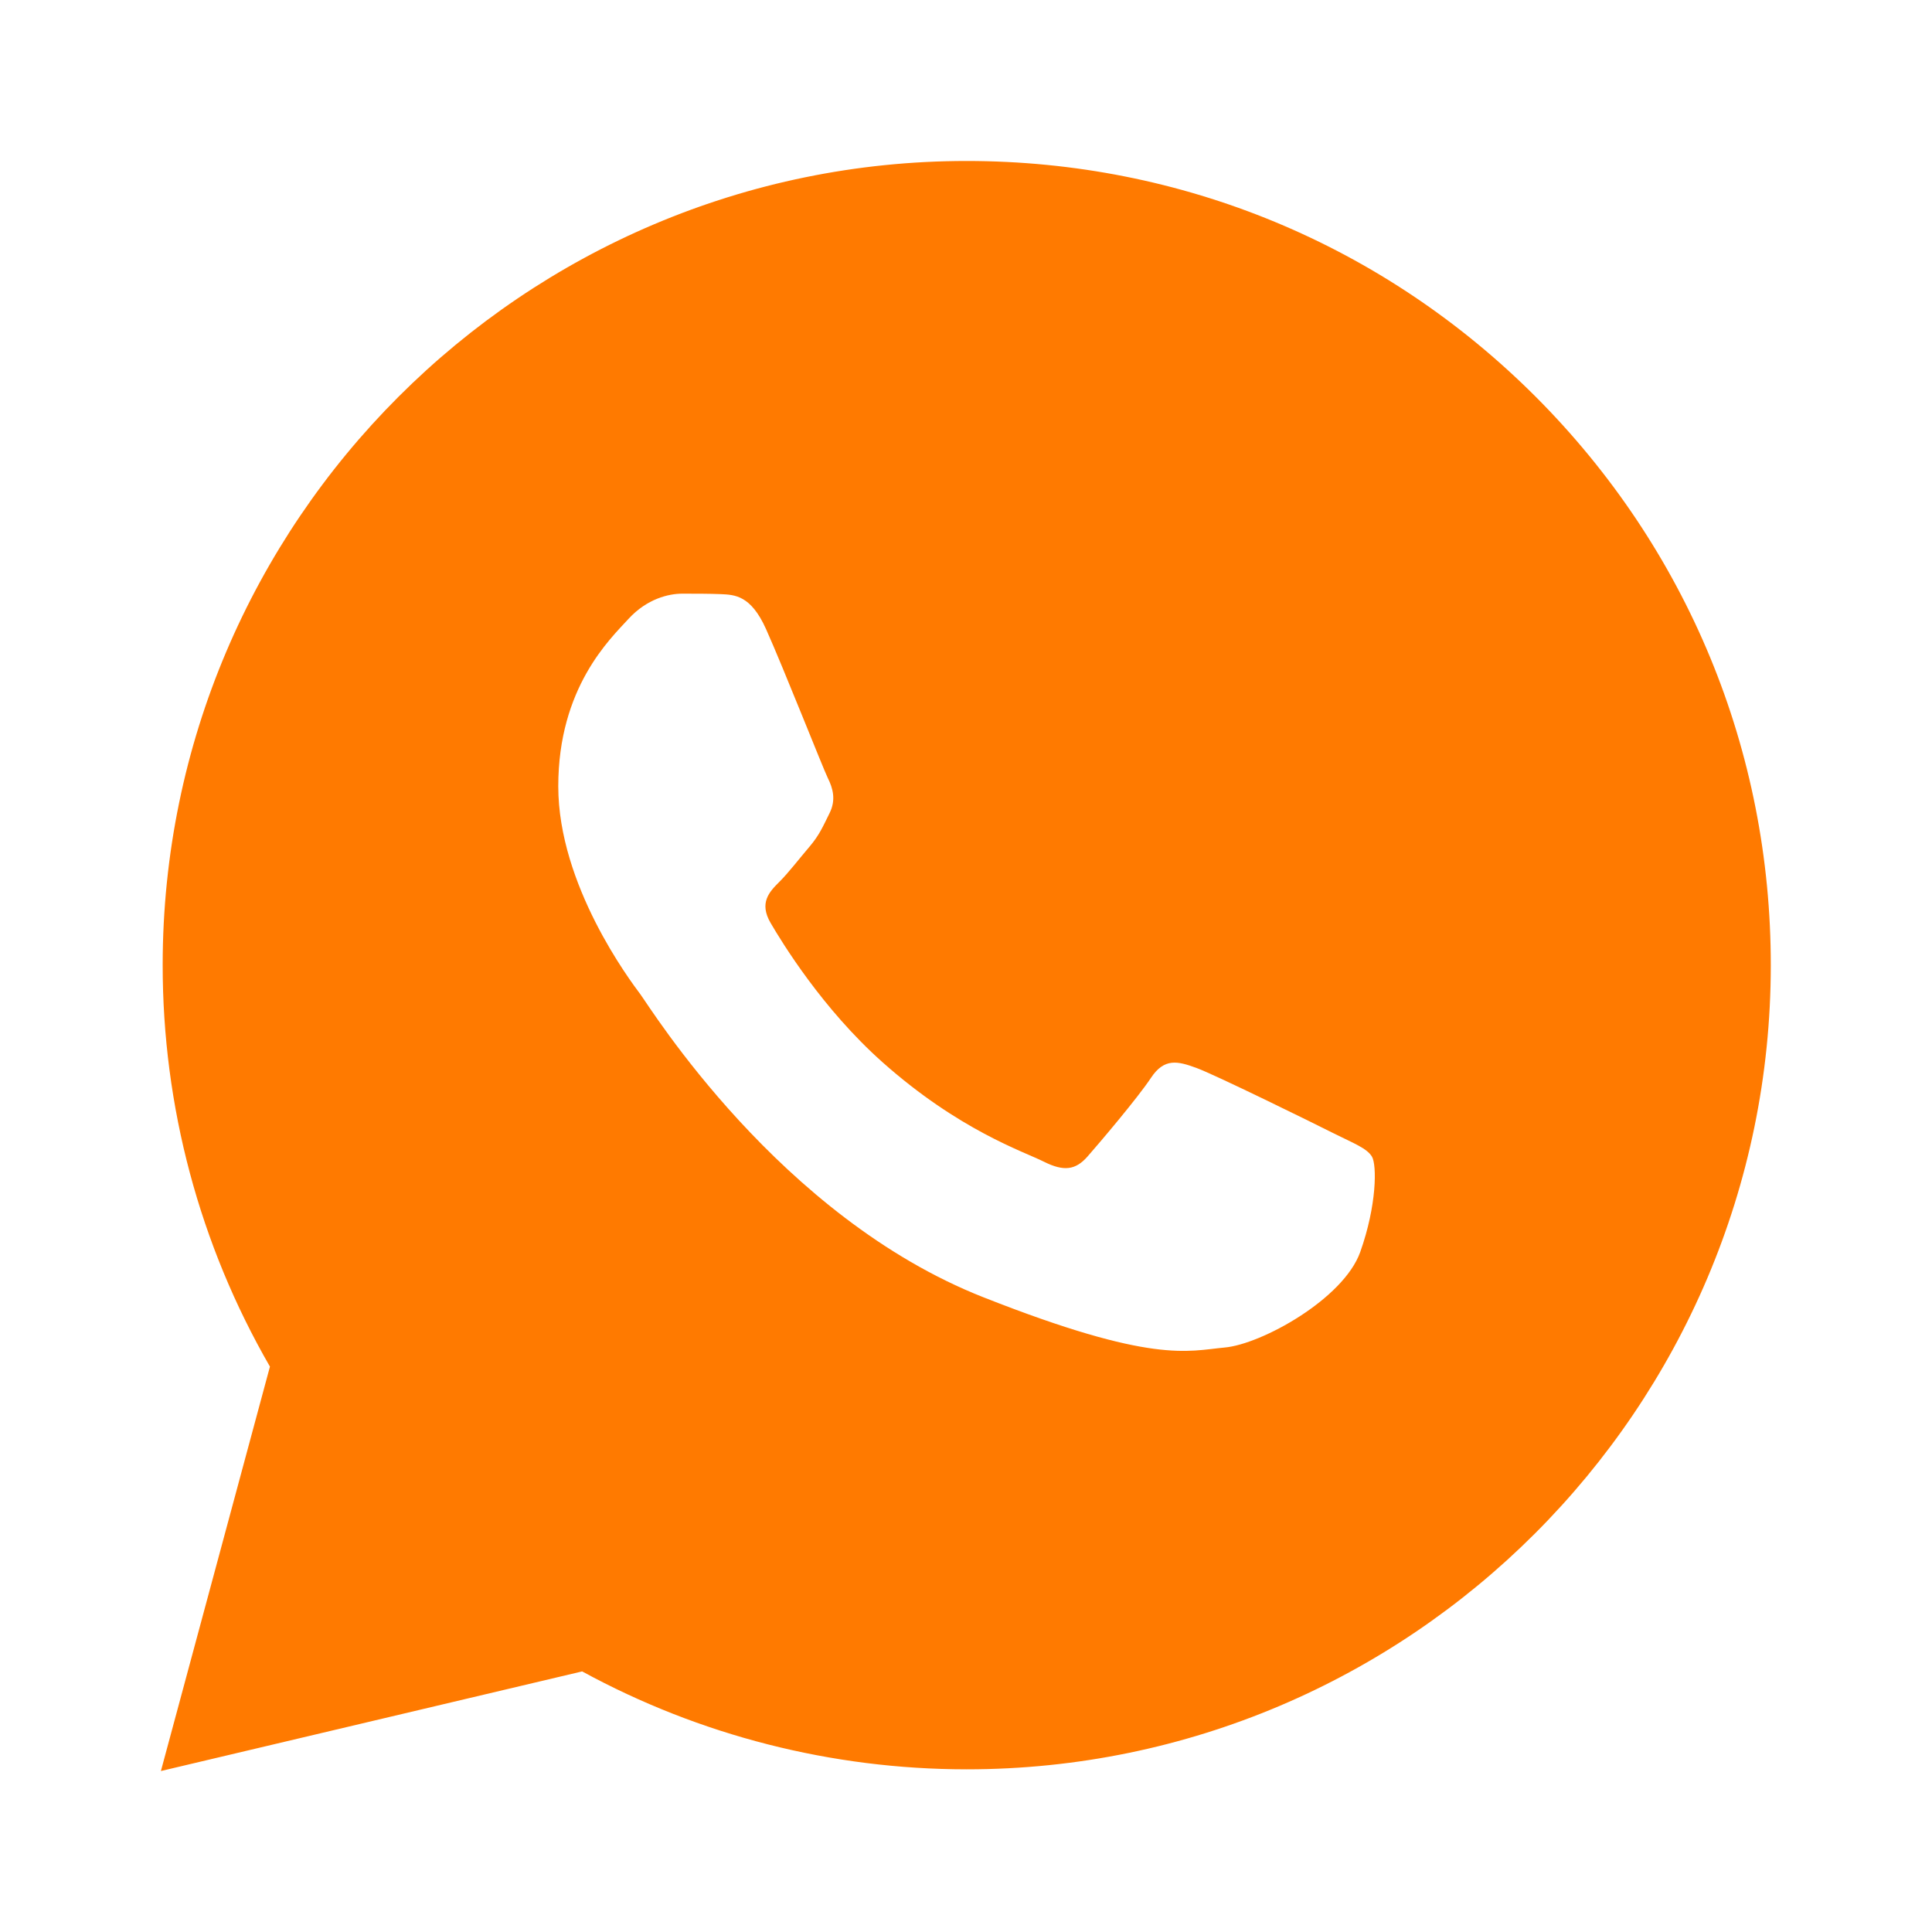
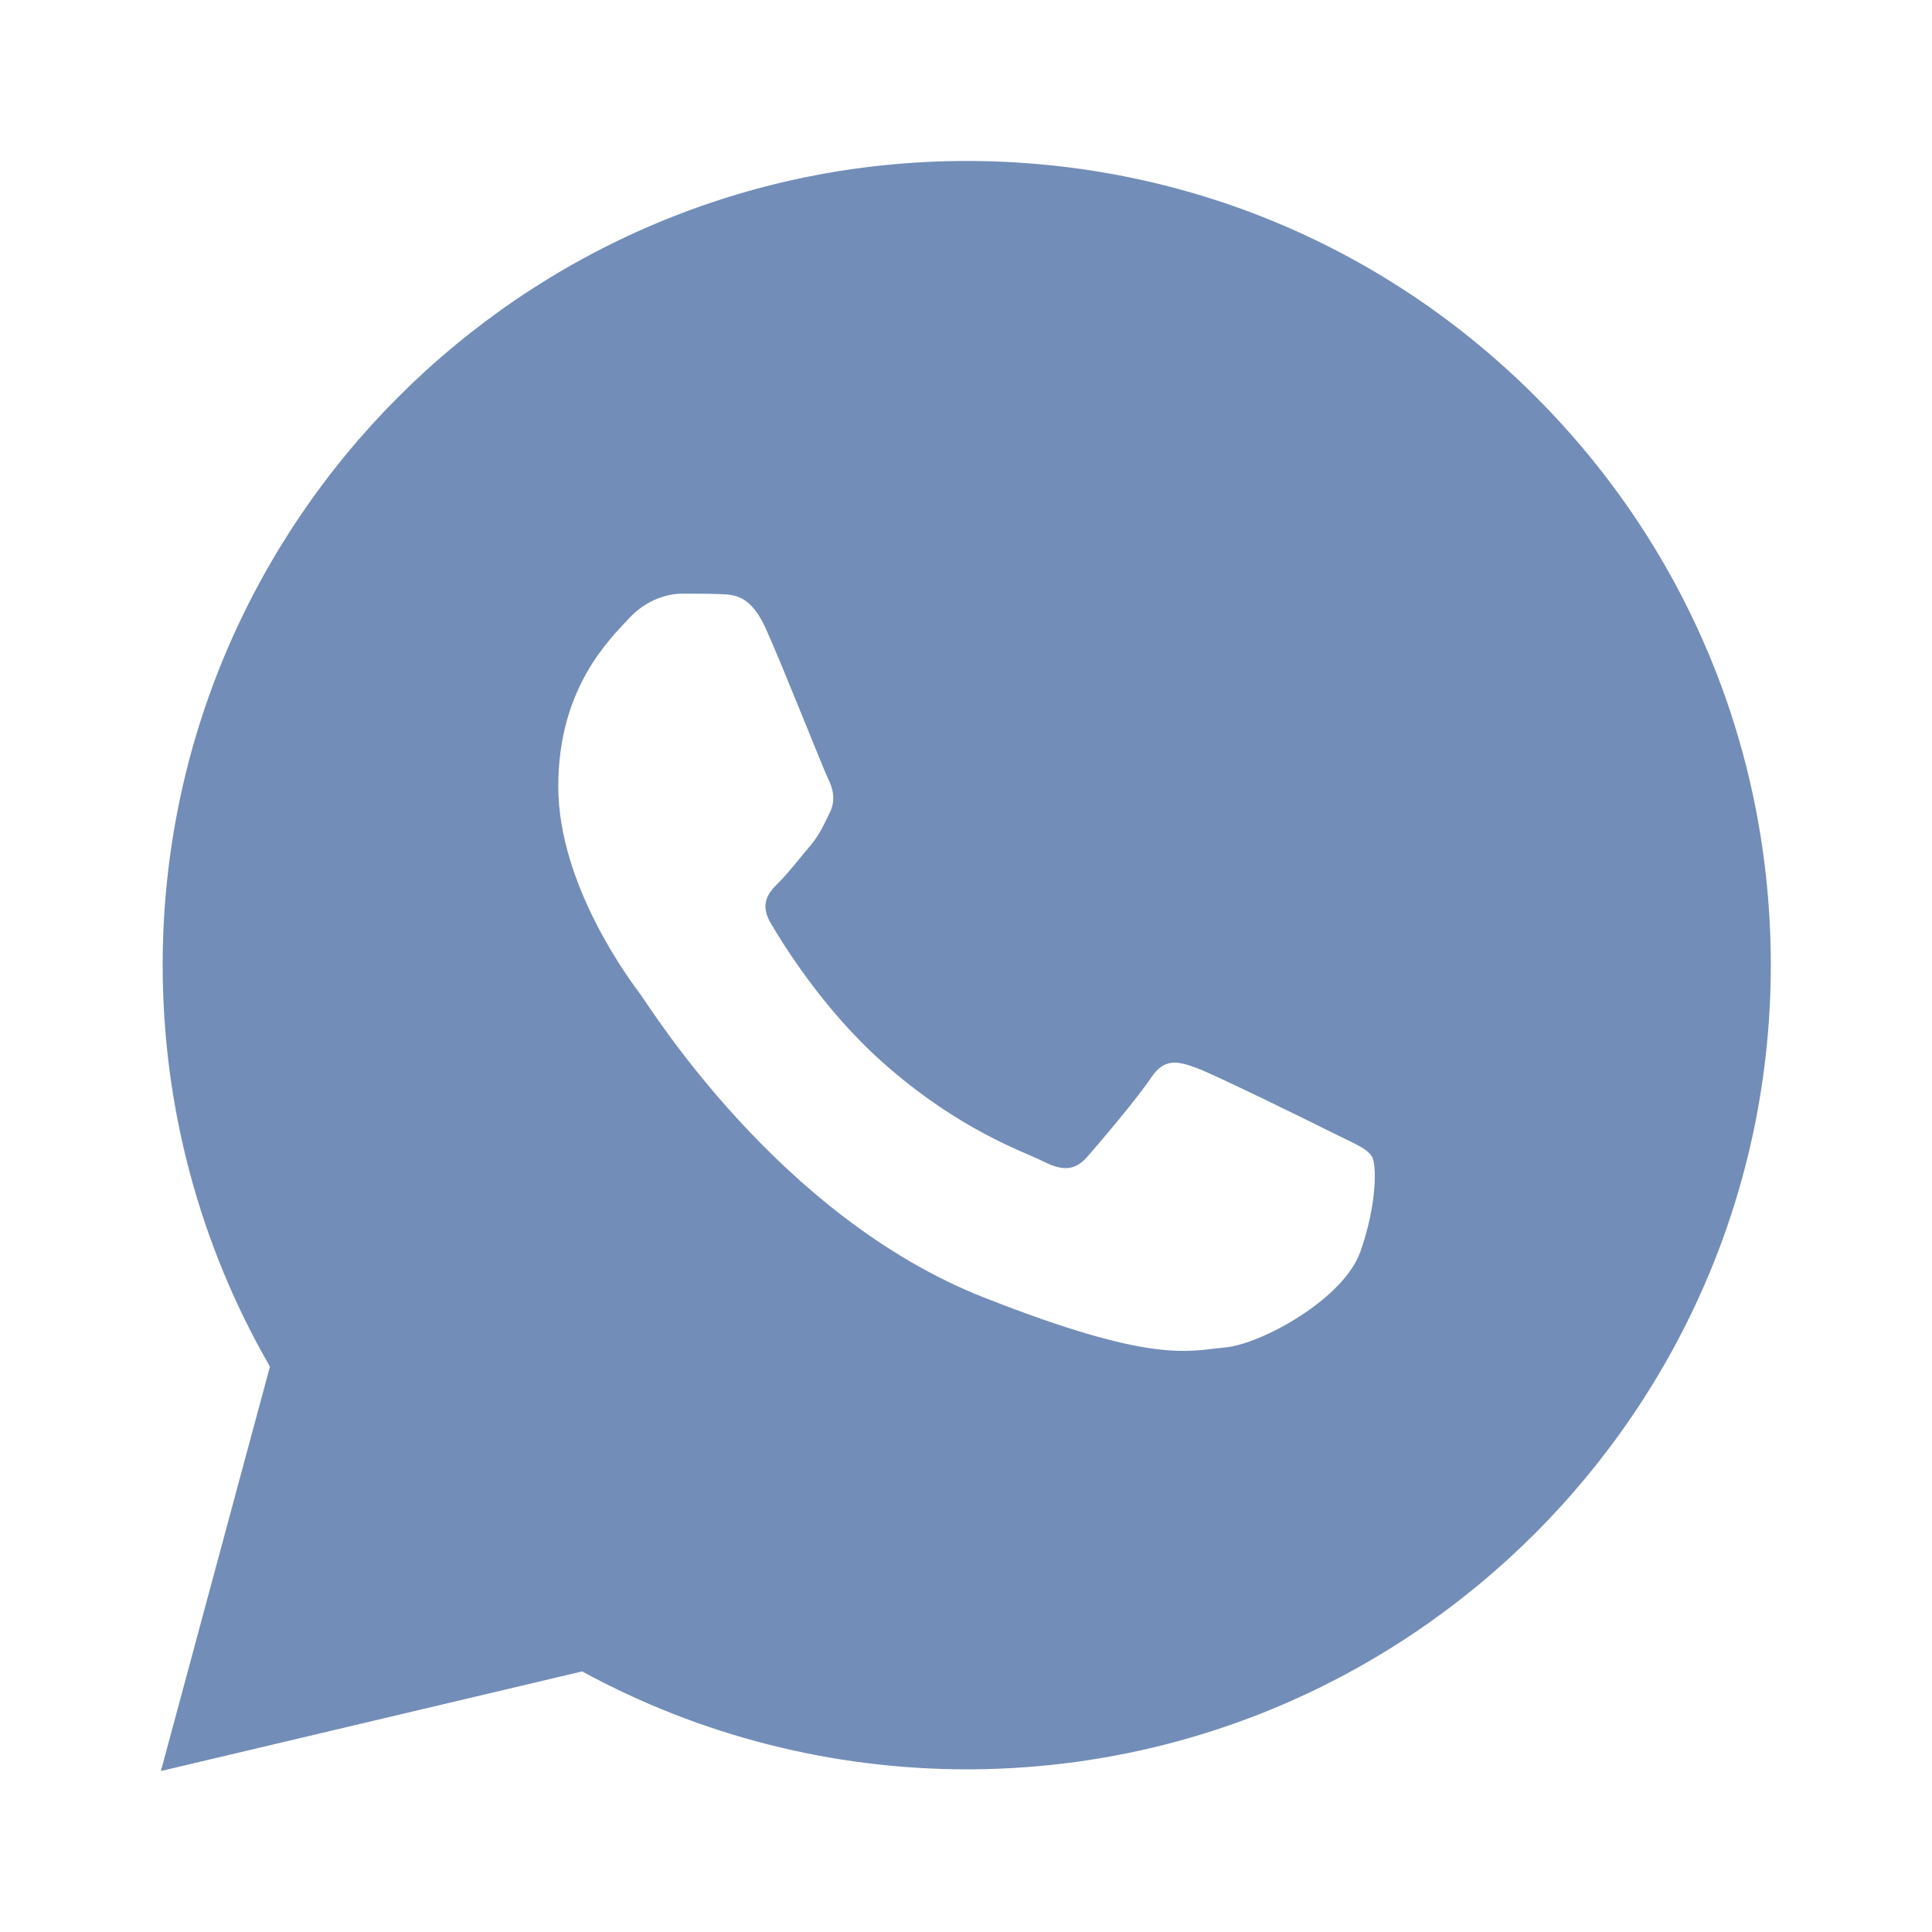
<svg xmlns="http://www.w3.org/2000/svg" width="25" height="25" viewBox="0 0 25 25" fill="none">
-   <path d="M19.871 5.133C17.906 3.168 15.293 2.084 12.51 2.083C6.775 2.083 2.107 6.749 2.105 12.484C2.104 14.318 2.583 16.107 3.493 17.684L2.082 22.917L7.533 21.628C9.053 22.457 10.763 22.894 12.505 22.895H12.509C18.244 22.895 22.911 18.228 22.914 12.494C22.916 9.713 21.835 7.1 19.871 5.133ZM17.601 16.202C17.384 16.809 16.323 17.395 15.846 17.437C15.368 17.481 14.922 17.653 12.726 16.787C10.083 15.746 8.414 13.036 8.285 12.864C8.155 12.69 7.224 11.454 7.224 10.175C7.224 8.896 7.896 8.267 8.134 8.007C8.373 7.747 8.654 7.682 8.828 7.682C9.001 7.682 9.175 7.682 9.326 7.688C9.511 7.696 9.716 7.705 9.911 8.137C10.142 8.652 10.648 9.937 10.712 10.068C10.777 10.198 10.821 10.35 10.734 10.523C10.648 10.696 10.604 10.804 10.475 10.956C10.345 11.108 10.202 11.295 10.085 11.411C9.955 11.54 9.82 11.682 9.971 11.942C10.123 12.202 10.643 13.053 11.416 13.742C12.41 14.627 13.247 14.901 13.507 15.032C13.767 15.162 13.918 15.14 14.071 14.967C14.223 14.794 14.721 14.208 14.893 13.948C15.066 13.687 15.24 13.731 15.479 13.818C15.717 13.904 16.996 14.533 17.255 14.664C17.515 14.794 17.688 14.858 17.753 14.967C17.817 15.074 17.817 15.595 17.601 16.202Z" fill="#FF7A00" />
+   <path d="M19.871 5.133C17.906 3.168 15.293 2.084 12.51 2.083C6.775 2.083 2.107 6.749 2.105 12.484C2.104 14.318 2.583 16.107 3.493 17.684L2.082 22.917L7.533 21.628C9.053 22.457 10.763 22.894 12.505 22.895H12.509C18.244 22.895 22.911 18.228 22.914 12.494C22.916 9.713 21.835 7.1 19.871 5.133ZM17.601 16.202C17.384 16.809 16.323 17.395 15.846 17.437C15.368 17.481 14.922 17.653 12.726 16.787C10.083 15.746 8.414 13.036 8.285 12.864C8.155 12.69 7.224 11.454 7.224 10.175C7.224 8.896 7.896 8.267 8.134 8.007C8.373 7.747 8.654 7.682 8.828 7.682C9.001 7.682 9.175 7.682 9.326 7.688C9.511 7.696 9.716 7.705 9.911 8.137C10.142 8.652 10.648 9.937 10.712 10.068C10.777 10.198 10.821 10.35 10.734 10.523C10.648 10.696 10.604 10.804 10.475 10.956C10.345 11.108 10.202 11.295 10.085 11.411C9.955 11.54 9.82 11.682 9.971 11.942C10.123 12.202 10.643 13.053 11.416 13.742C12.41 14.627 13.247 14.901 13.507 15.032C13.767 15.162 13.918 15.14 14.071 14.967C14.223 14.794 14.721 14.208 14.893 13.948C15.066 13.687 15.24 13.731 15.479 13.818C15.717 13.904 16.996 14.533 17.255 14.664C17.515 14.794 17.688 14.858 17.753 14.967C17.817 15.074 17.817 15.595 17.601 16.202Z" fill="#728DB8" />
</svg>
